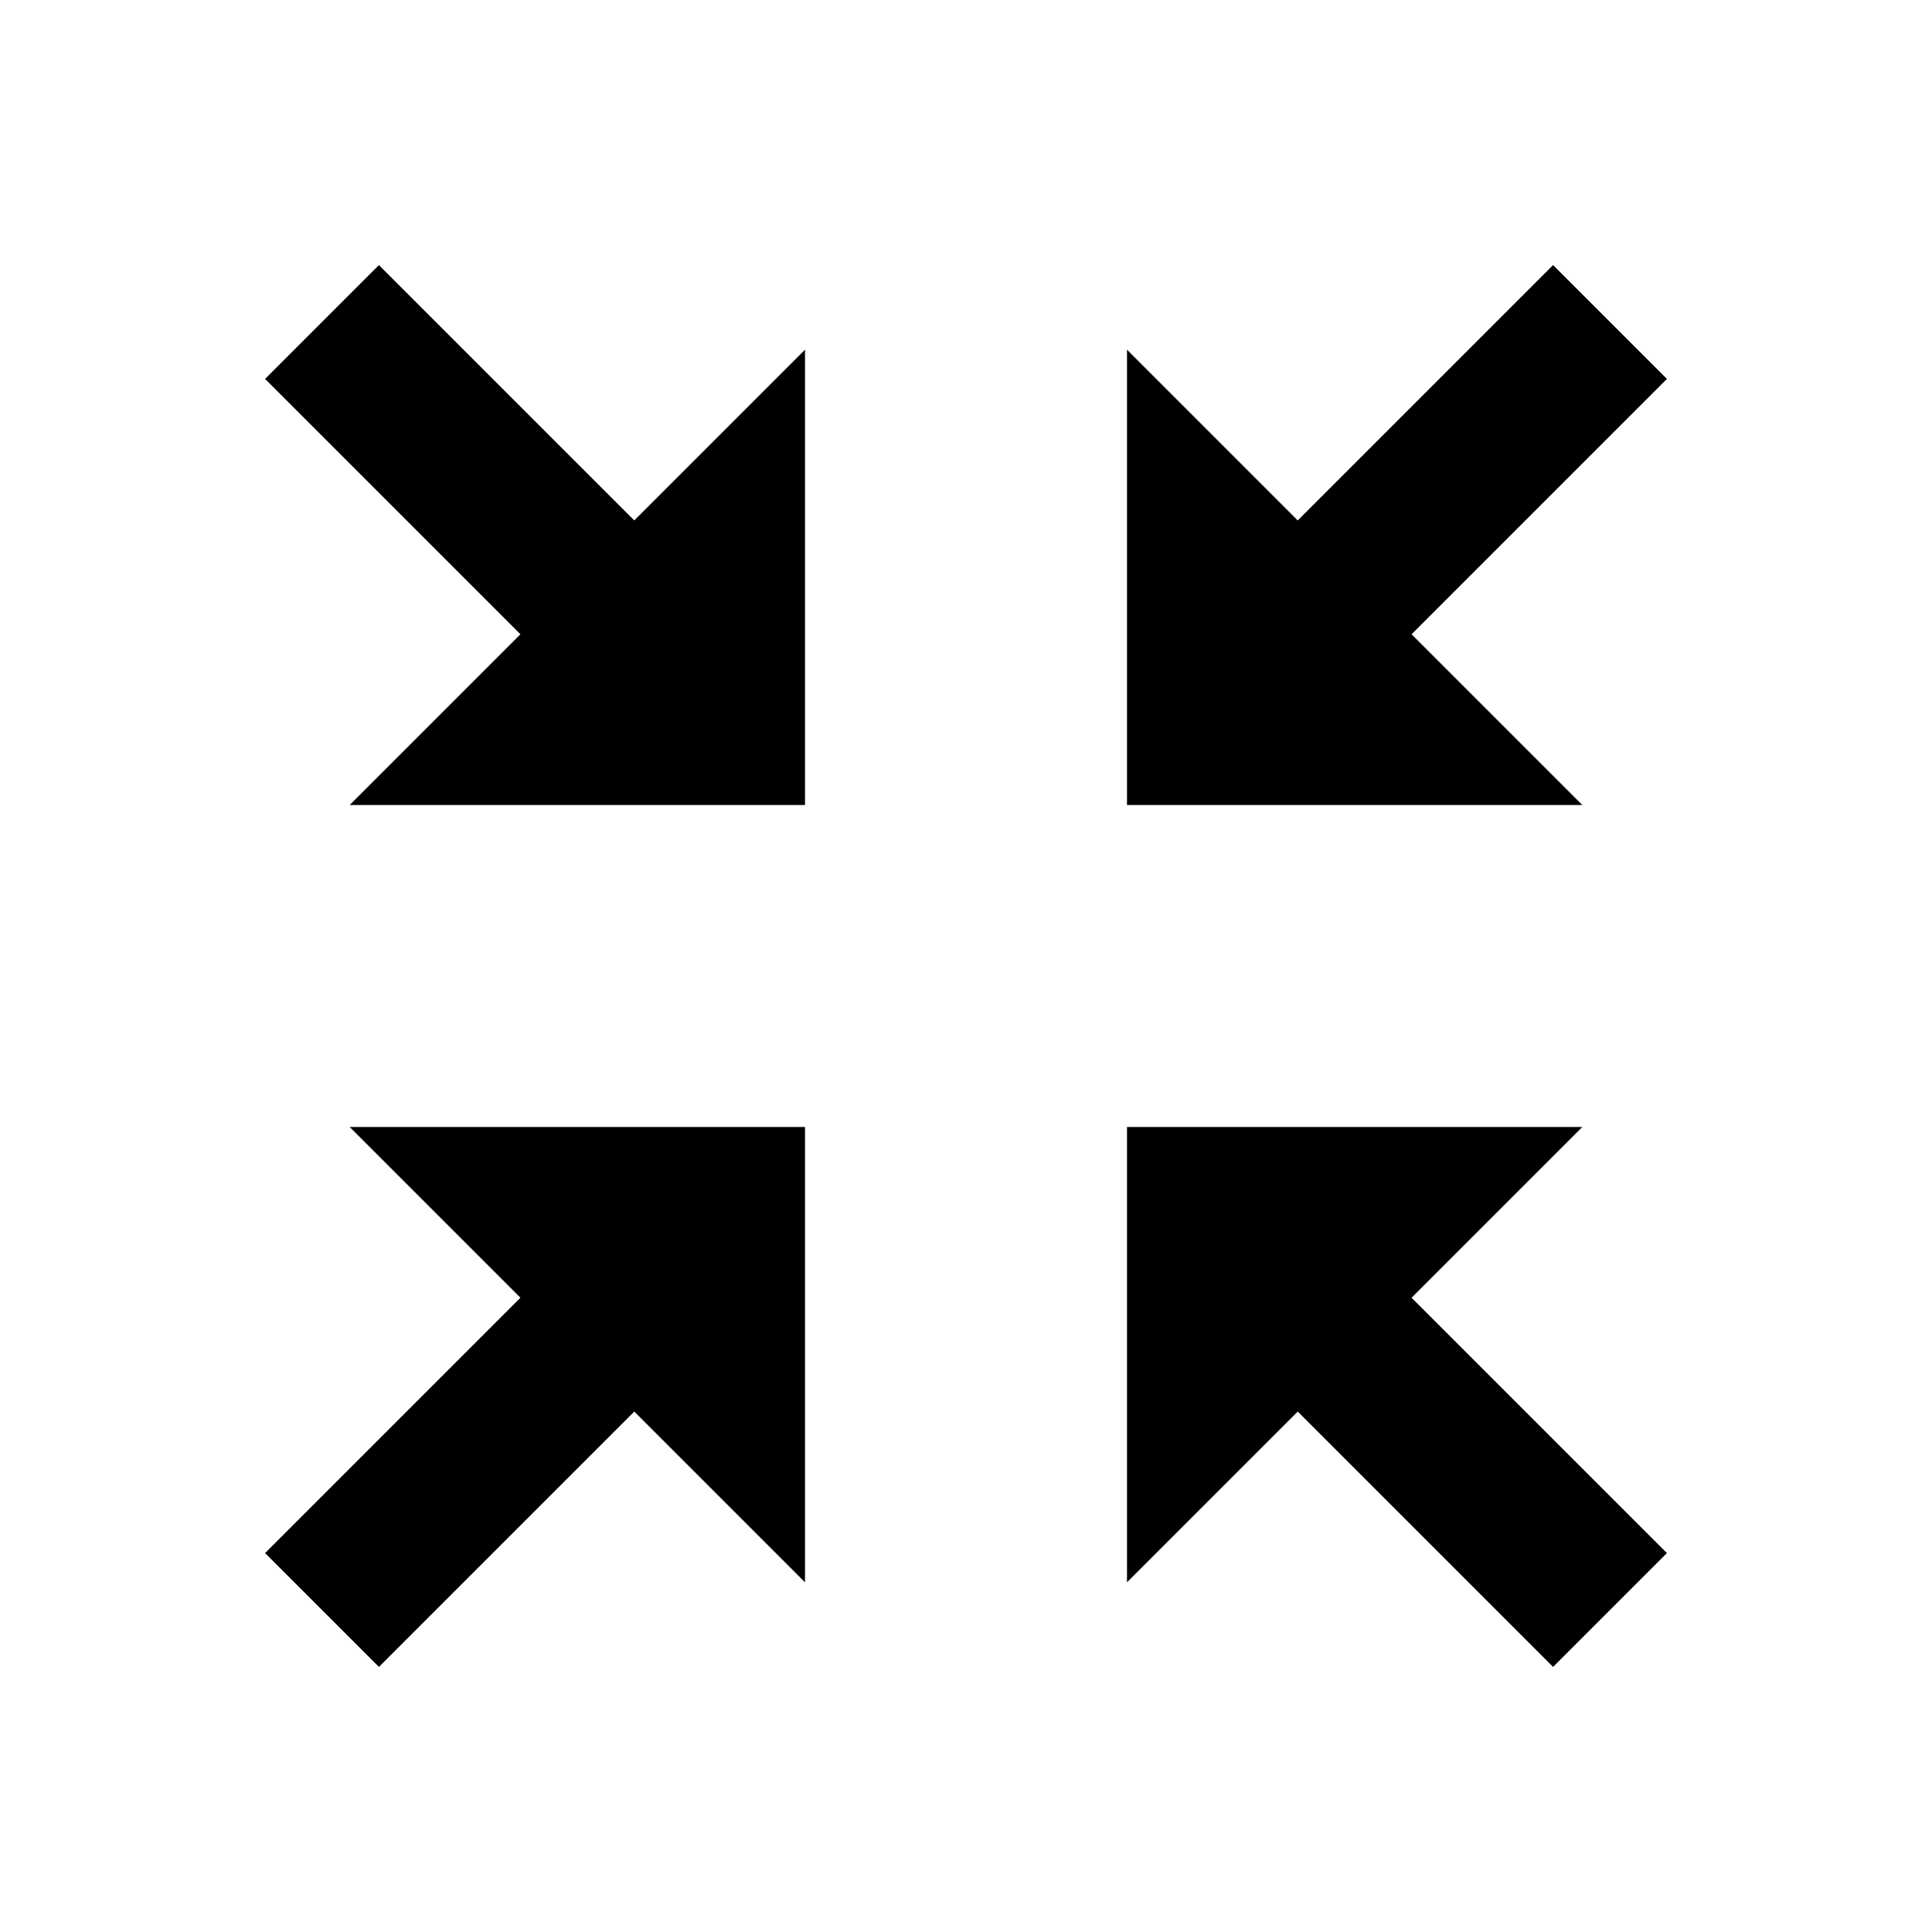
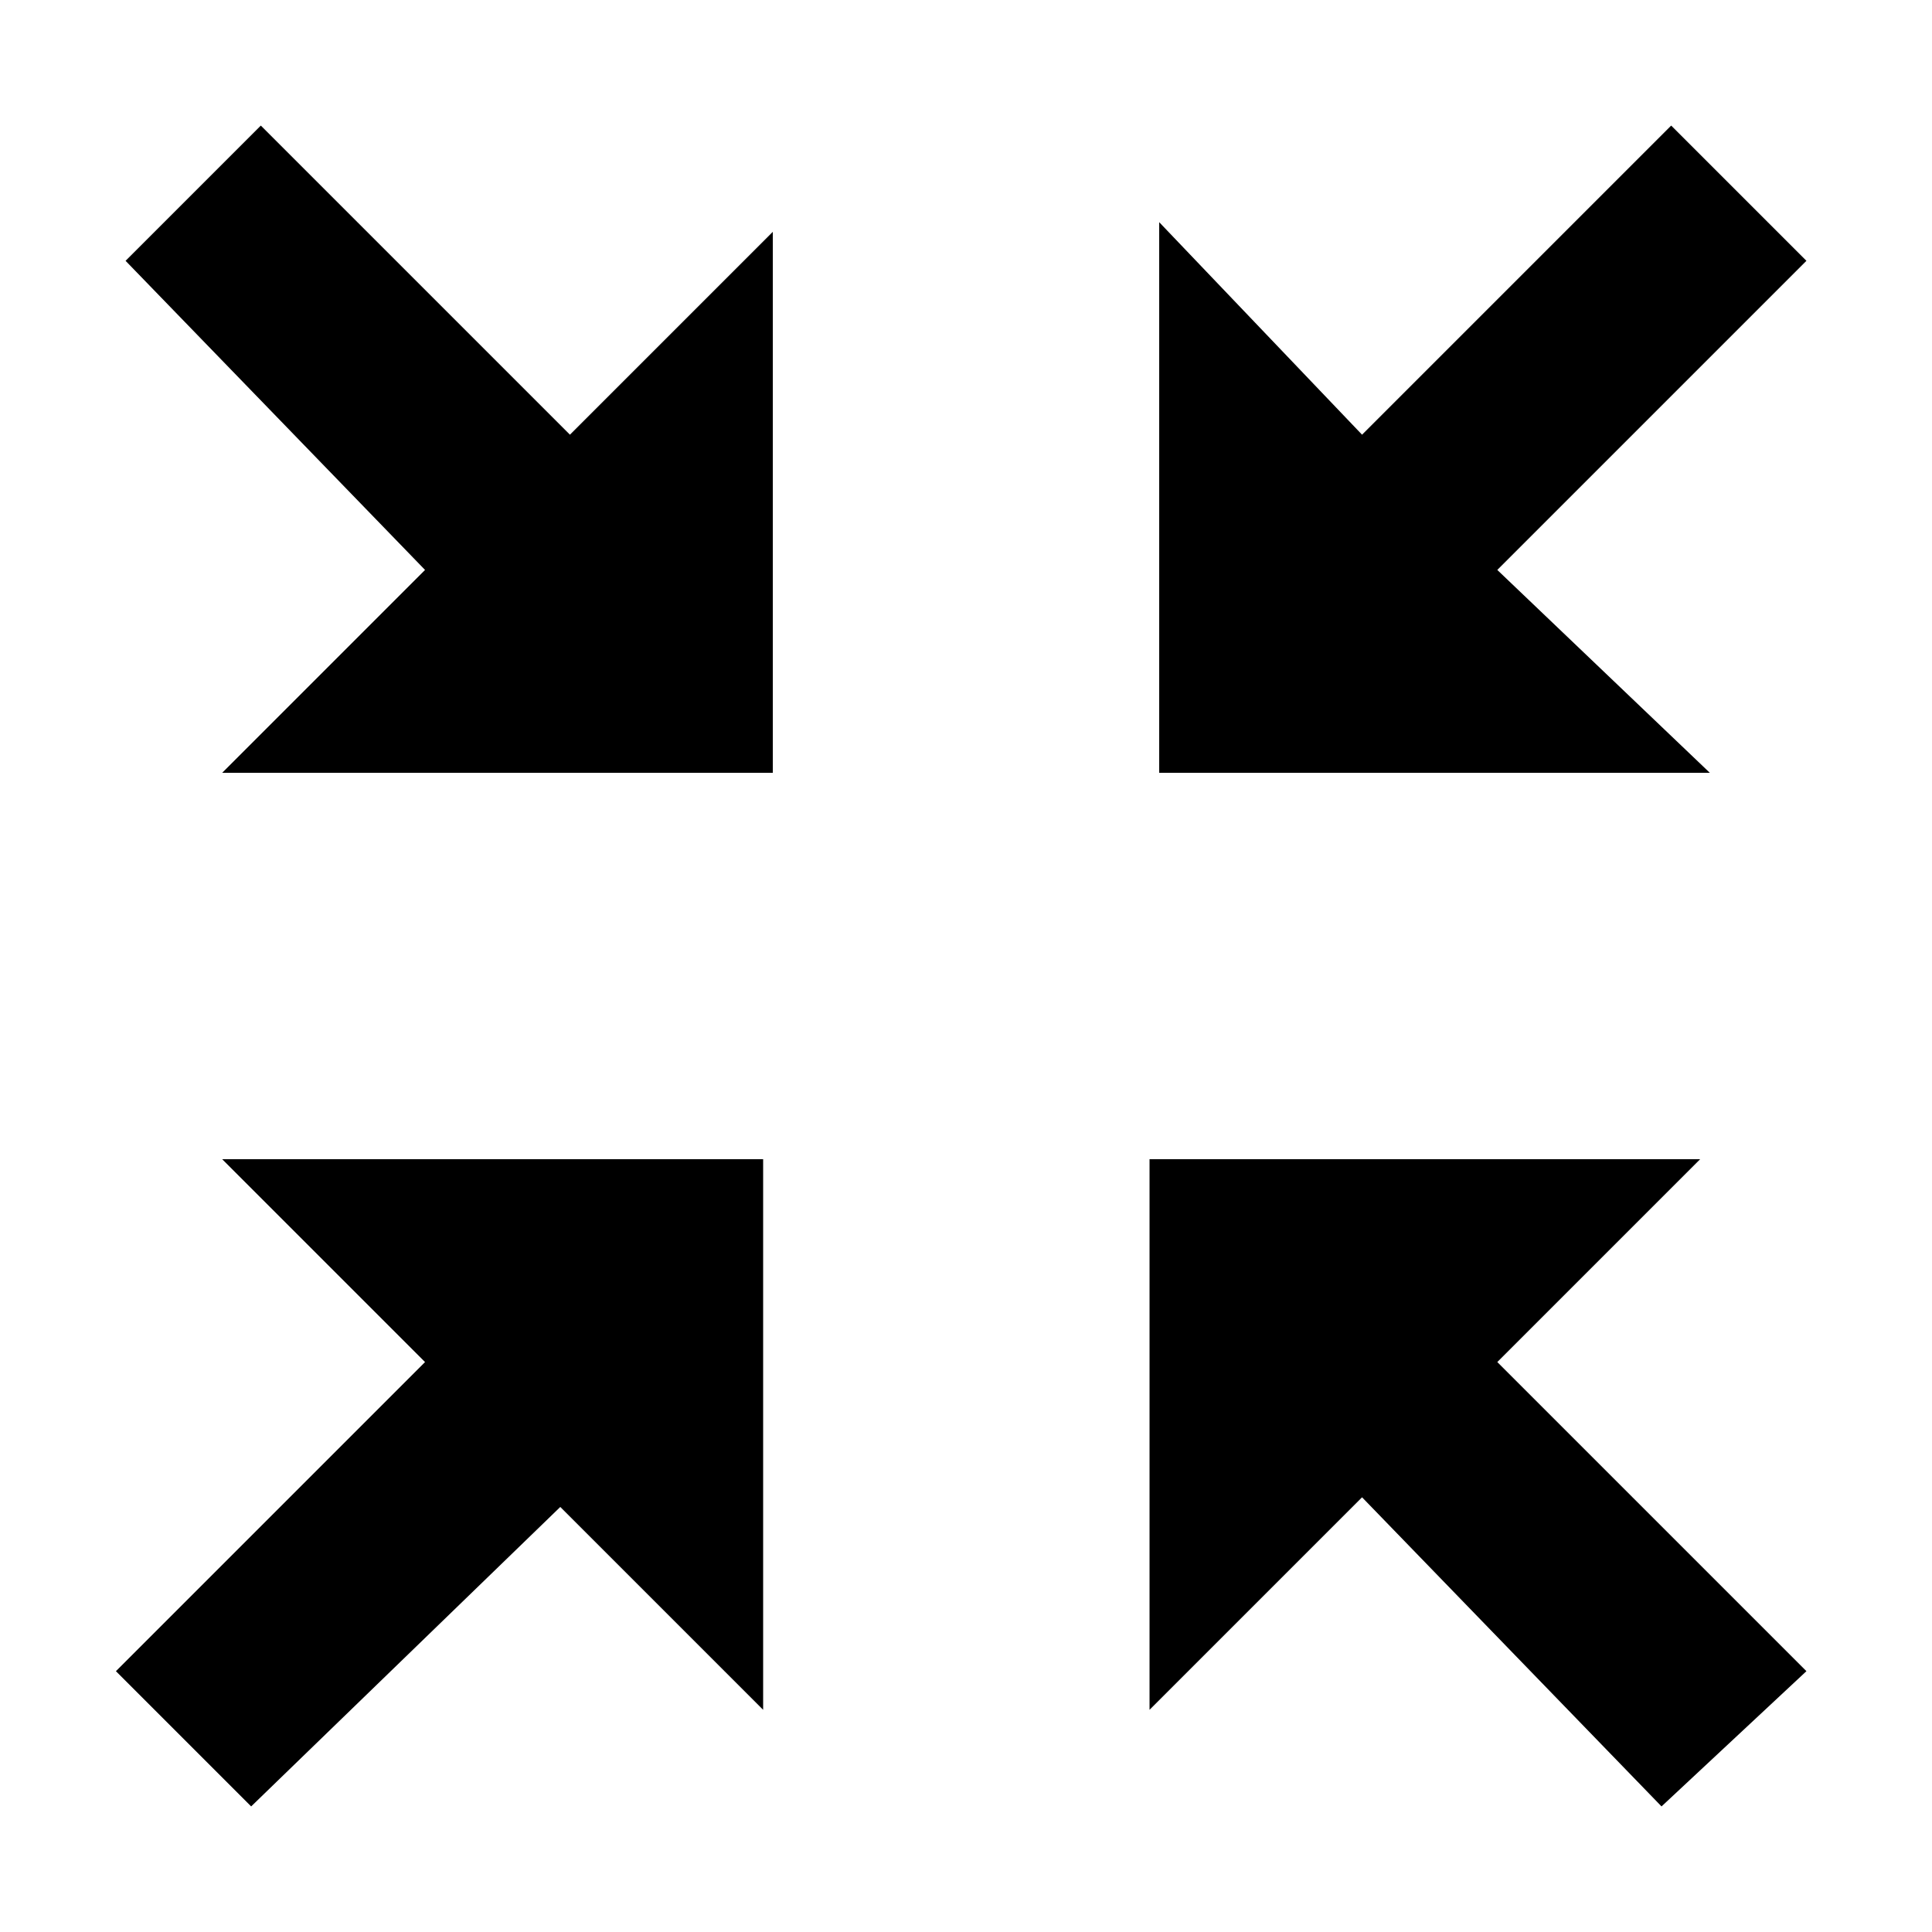
- <svg xmlns="http://www.w3.org/2000/svg" width="24" height="24" viewBox="0 0 24 24">
-   <path d="M16.121 6.465 14 4.344V10h5.656l-2.121-2.121 3.172-3.172-1.414-1.414zM4.707 3.293 3.293 4.707l3.172 3.172L4.344 10H10V4.344L7.879 6.465zM19.656 14H14v5.656l2.121-2.121 3.172 3.172 1.414-1.414-3.172-3.172zM6.465 16.121l-3.172 3.172 1.414 1.414 3.172-3.172L10 19.656V14H4.344z" />
+ <svg xmlns="http://www.w3.org/2000/svg" version="1.2" viewBox="0 0 20 20" width="20" height="20">
+   <style />
+   <path d="m14.1 4.5l-2.1-2.2v5.7h5.7l-2.2-2.1 3.2-3.2-1.4-1.4zm-11.4-3.2l-1.4 1.4 3.1 3.2-2.1 2.1h5.7v-5.6l-2.1 2.1zm14.9 10.7h-5.7v5.7l2.2-2.2 3.1 3.2 1.5-1.4-3.2-3.2zm-13.2 2.1l-3.2 3.2 1.4 1.4 3.2-3.1 2.1 2.1v-5.7h-5.6z" />
</svg>
